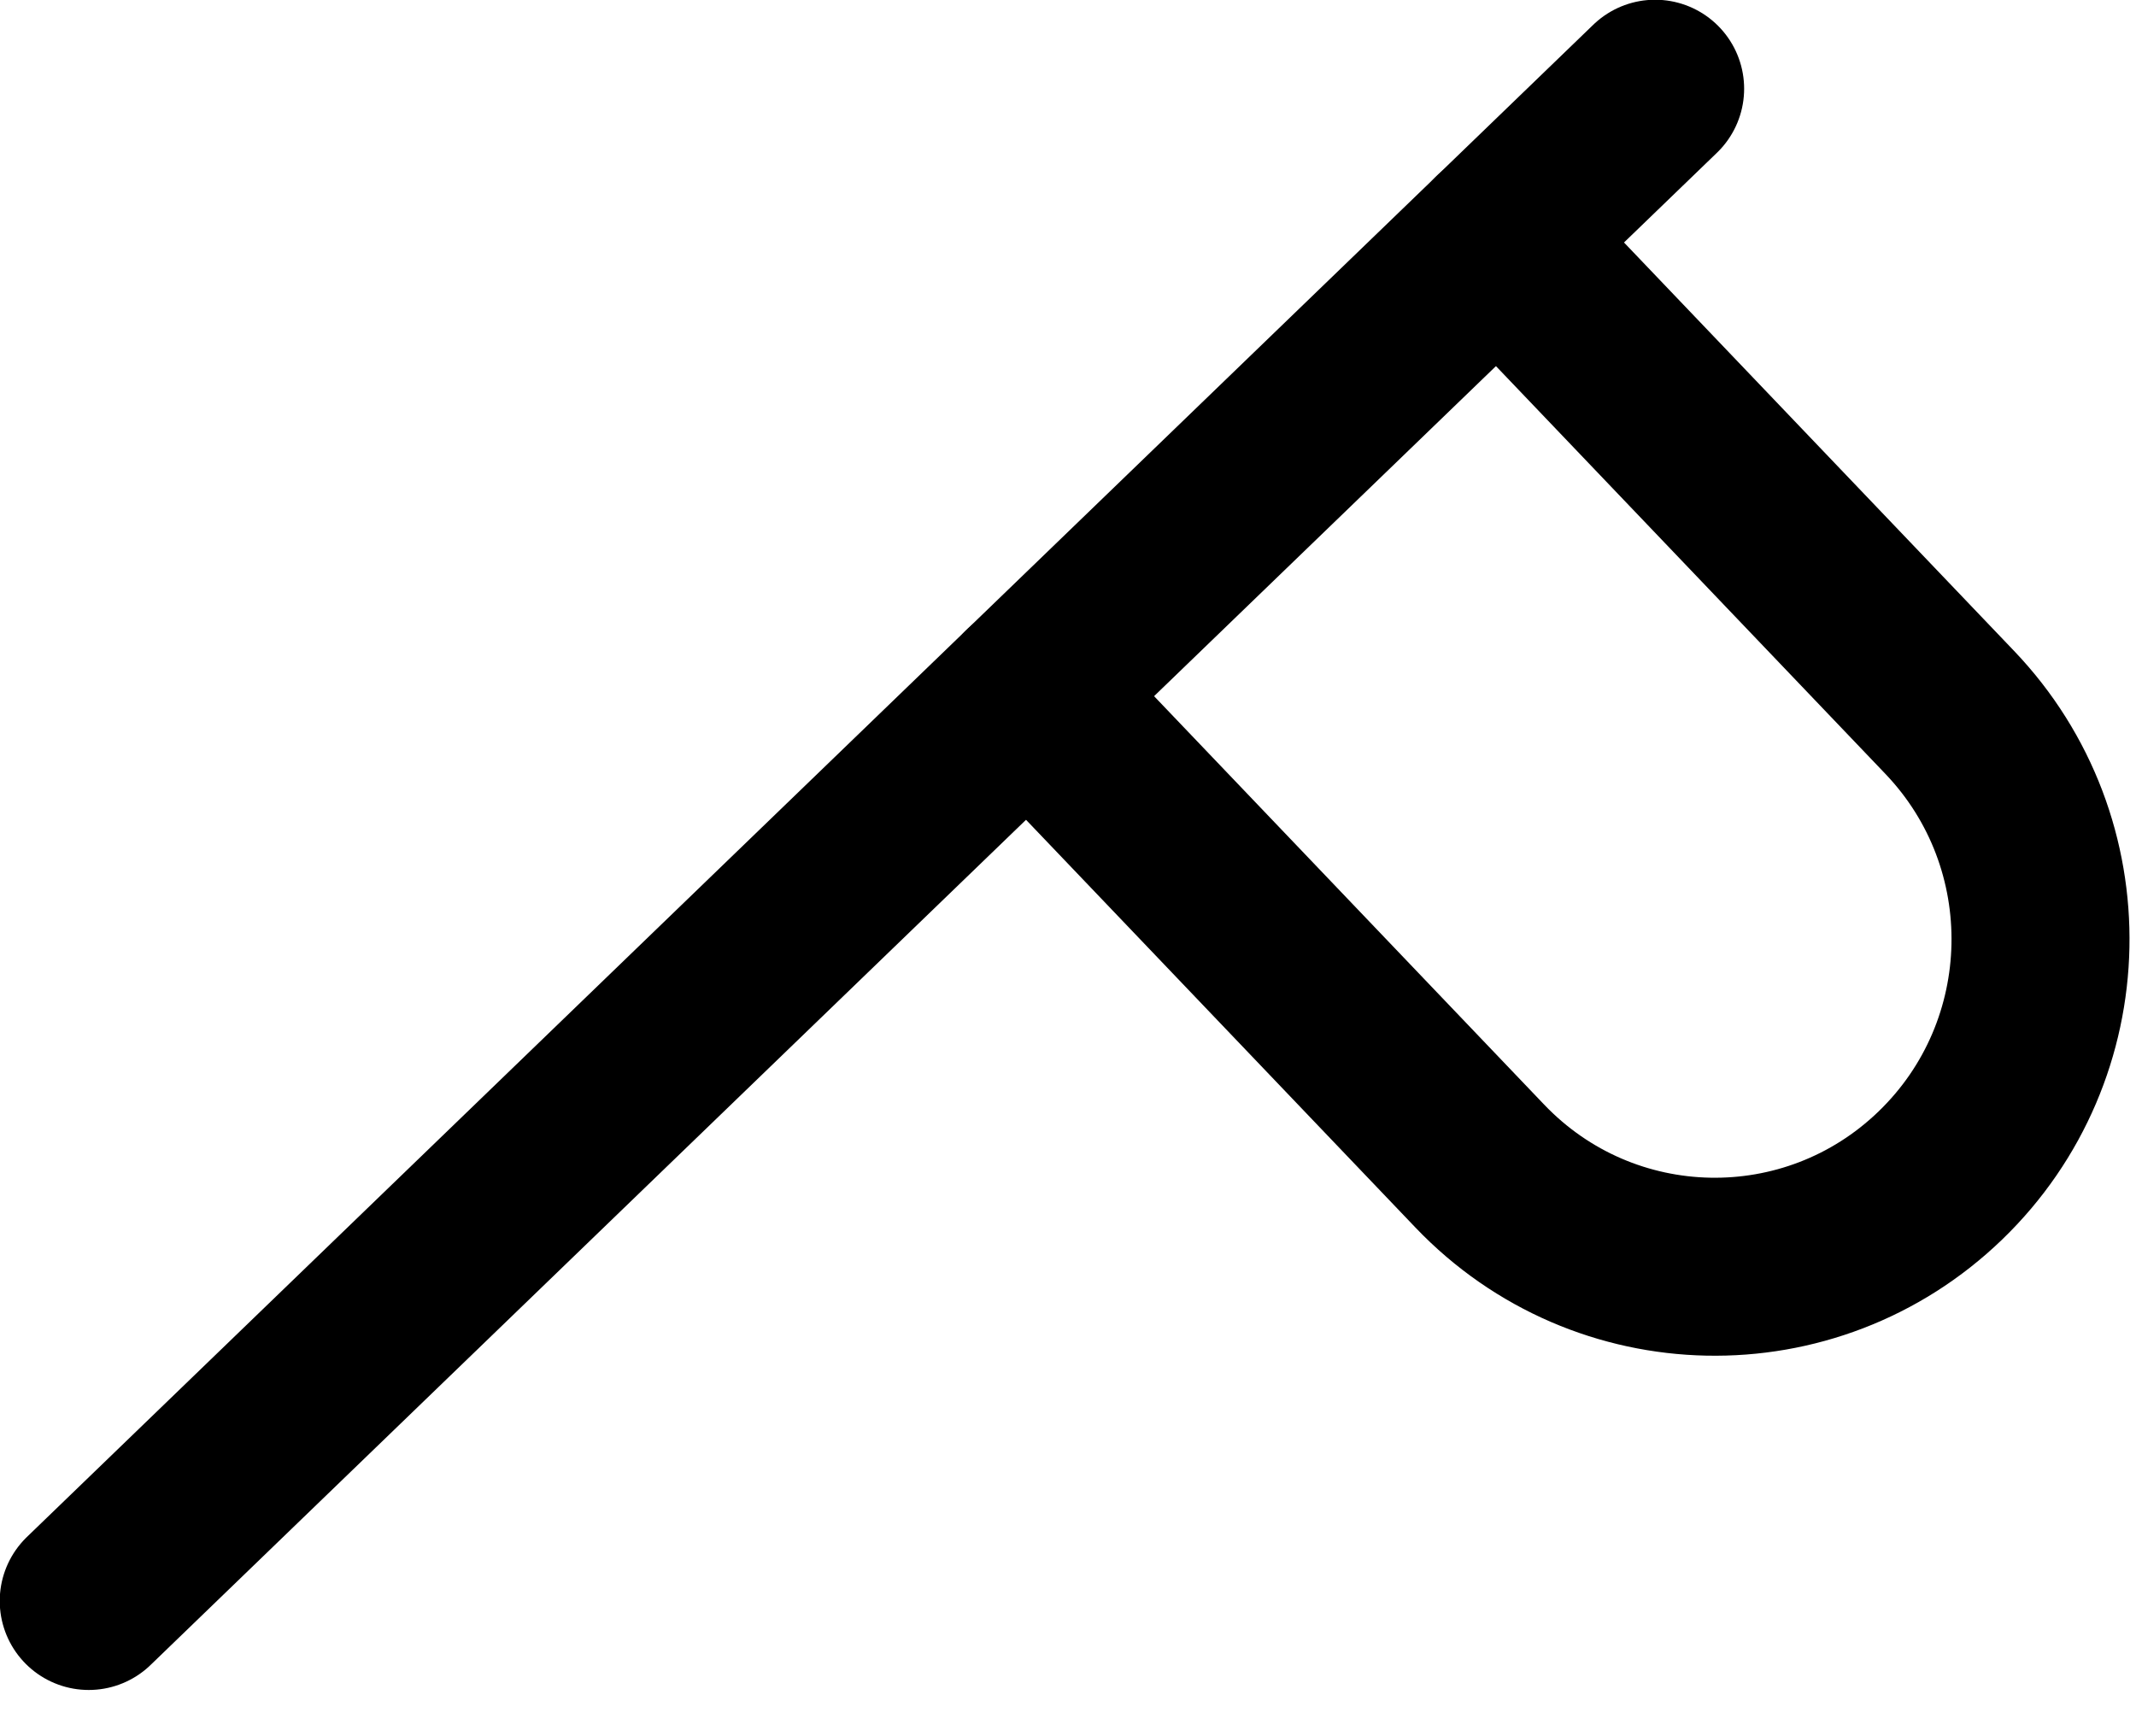
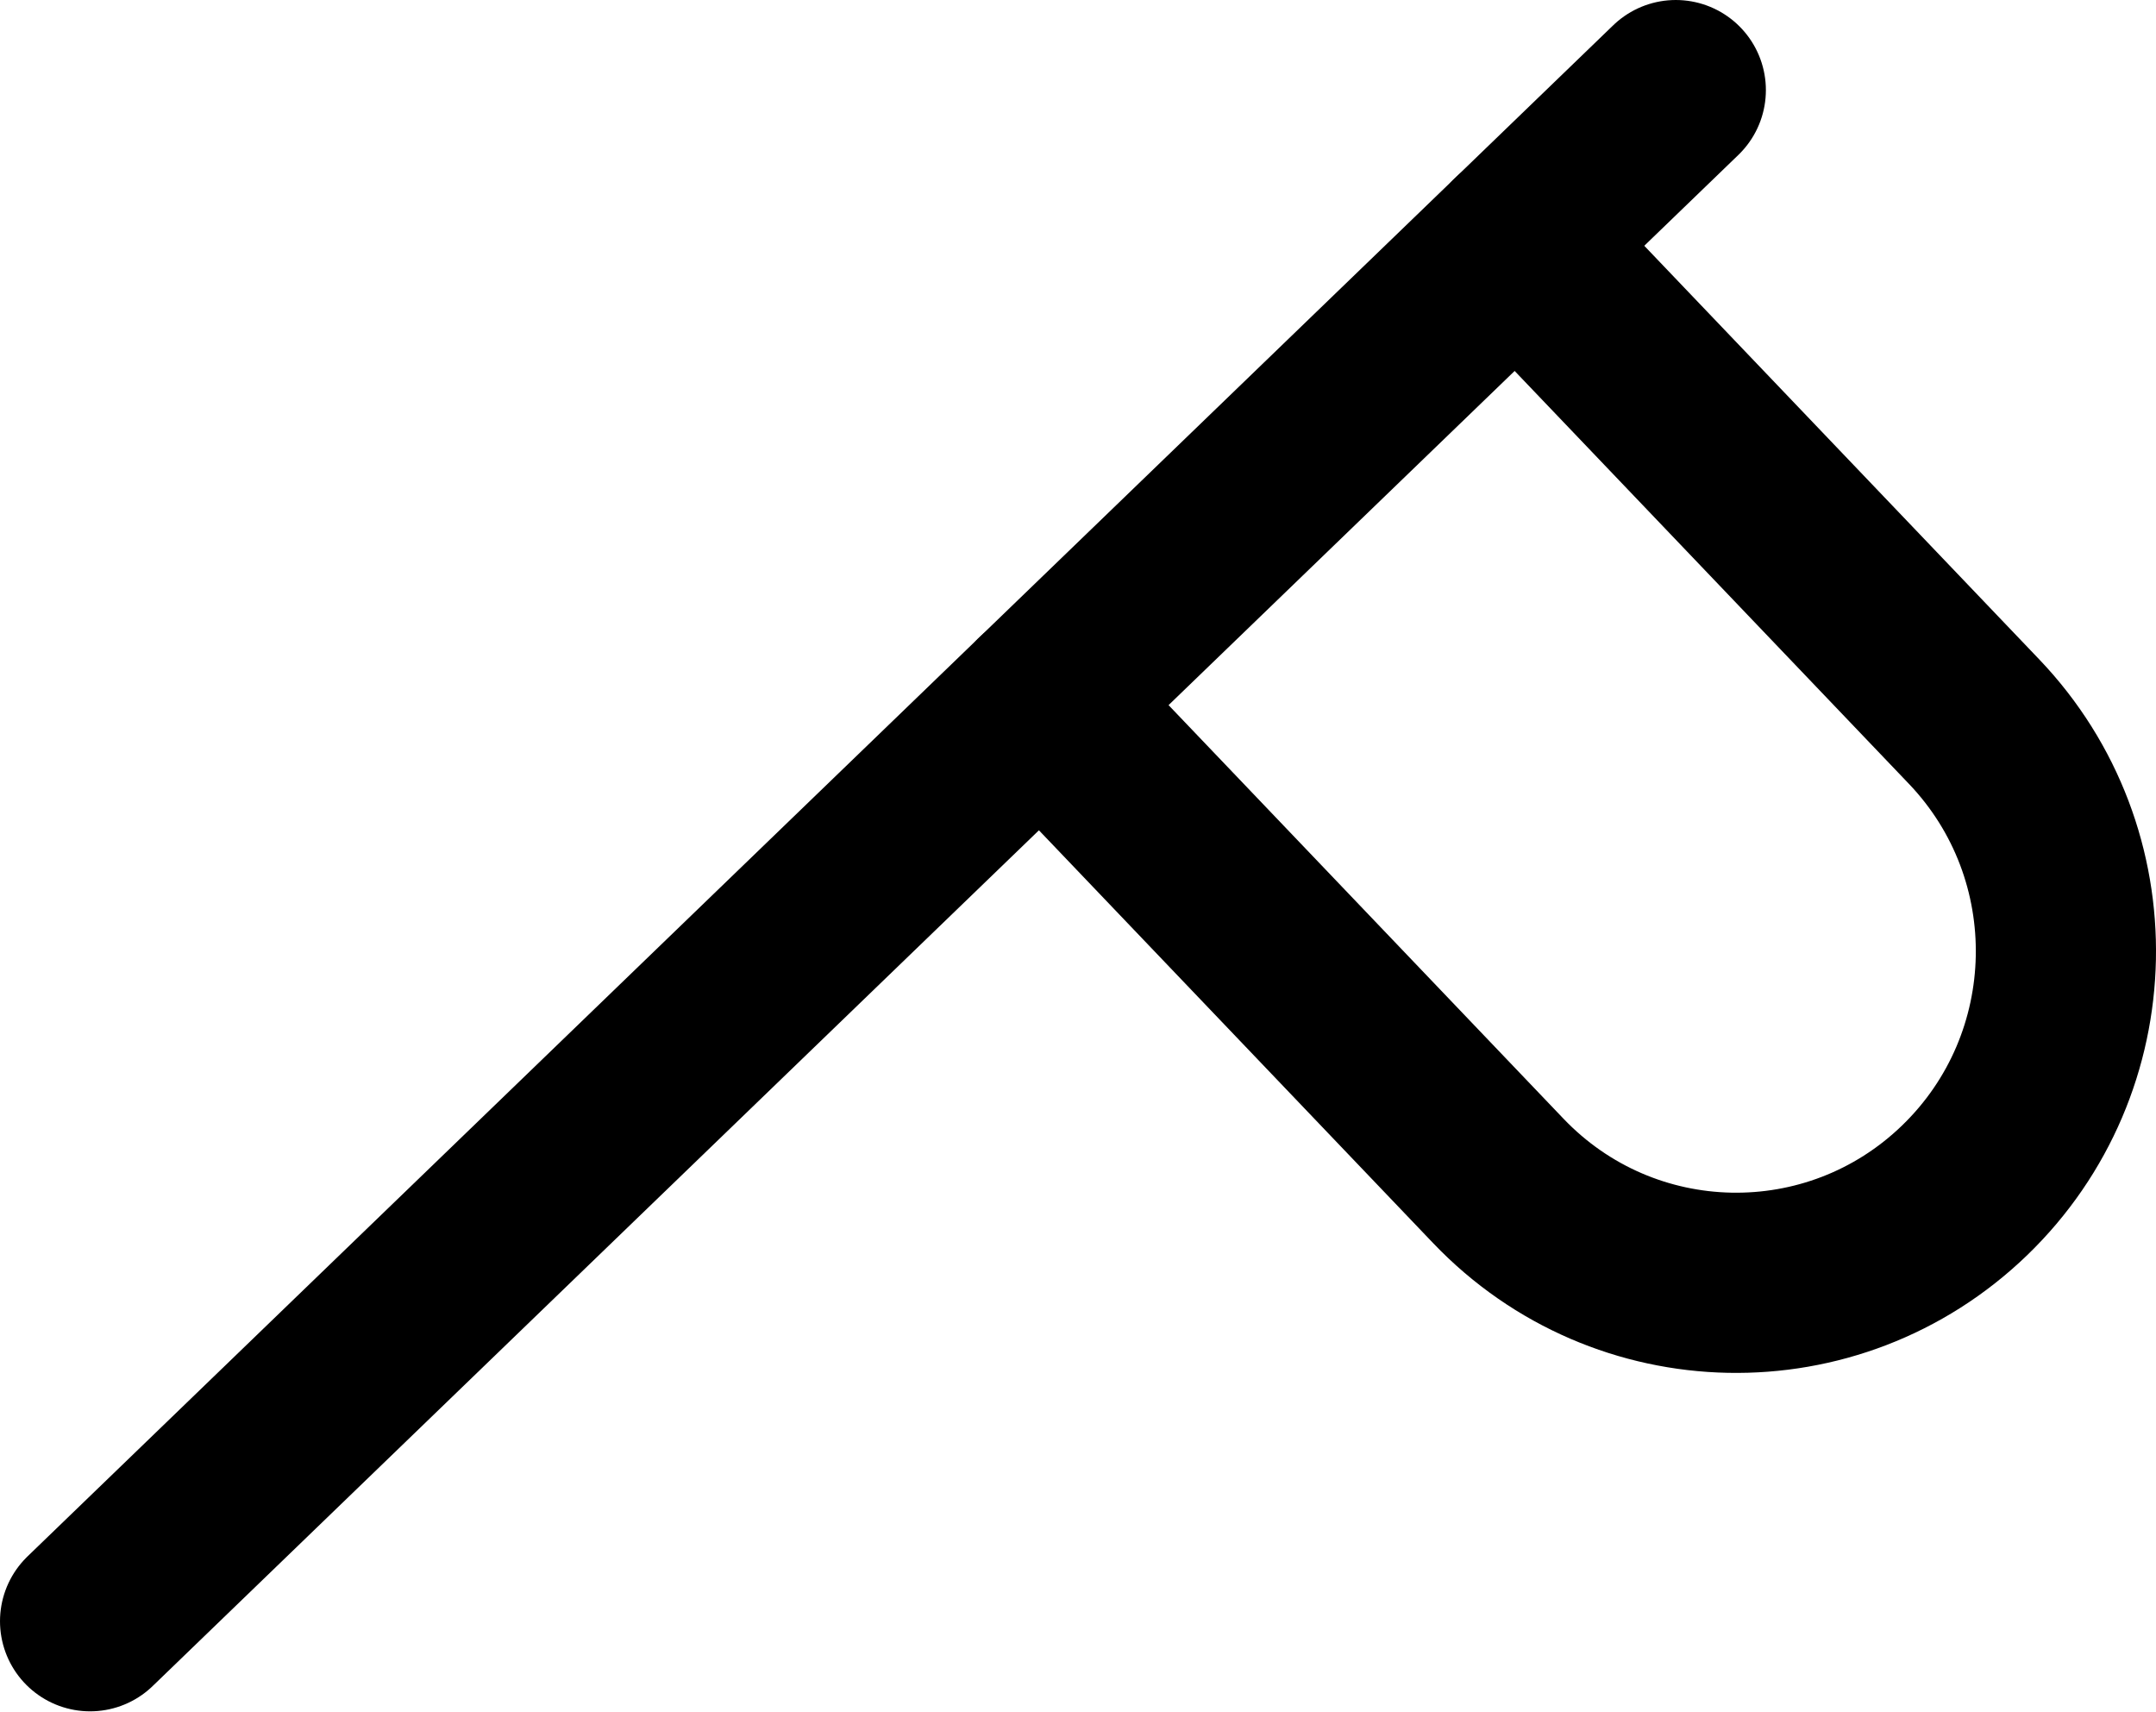
- <svg xmlns="http://www.w3.org/2000/svg" viewBox="0 0 24 19.5" fill="none" stroke="currentColor" stroke-width="2" stroke-linecap="round" stroke-linejoin="round" version="1.1" id="svg2" width="24" height="19.5">
+ <svg xmlns="http://www.w3.org/2000/svg" viewBox="-0.003 -0.003 23.93 18.993" fill="none" stroke="currentColor" stroke-width="2" stroke-linecap="round" stroke-linejoin="round" version="1.1" id="svg2" width="23.93" height="18.993">
  <defs id="defs2" />
  <path d="M 18.597,0.997 0.997,17.99" id="path1" style="stroke-width:2" />
  <path d="m 16.837,2.696 5.07,5.309 A 3.66,3.68 0 0 1 16.627,13.103 L 11.557,7.794" id="path2" style="stroke-width:2" />
</svg>
